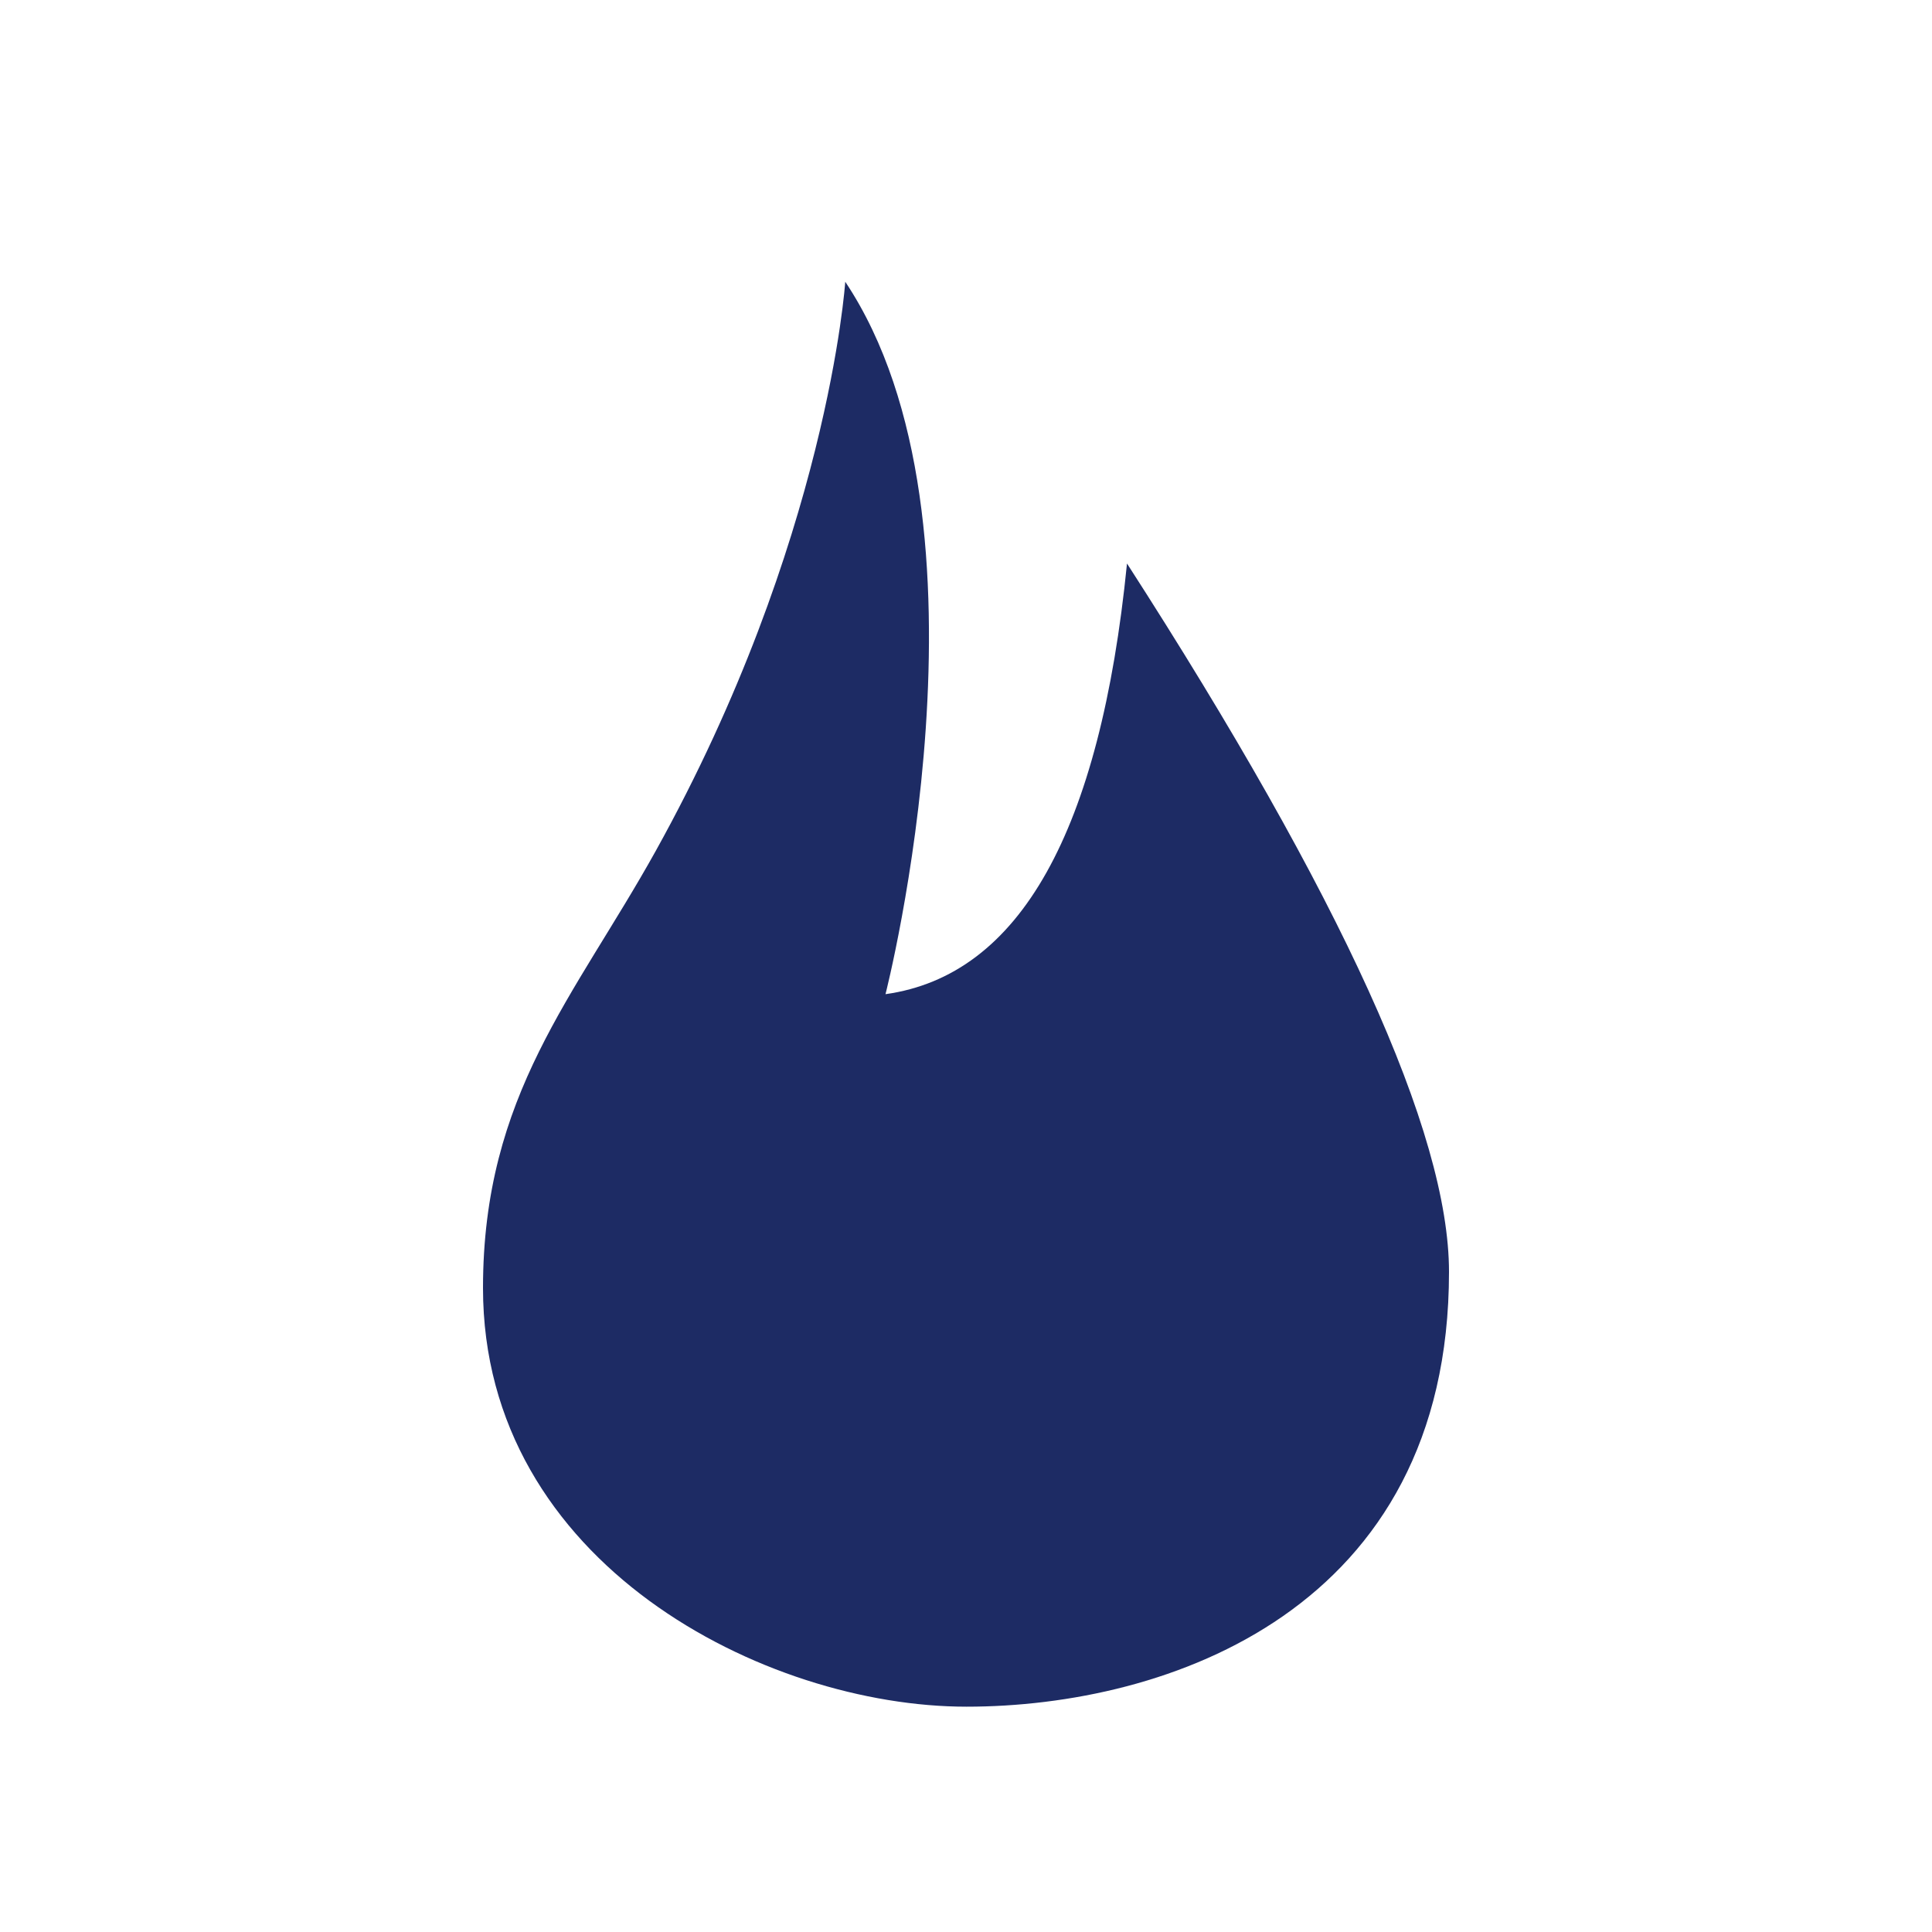
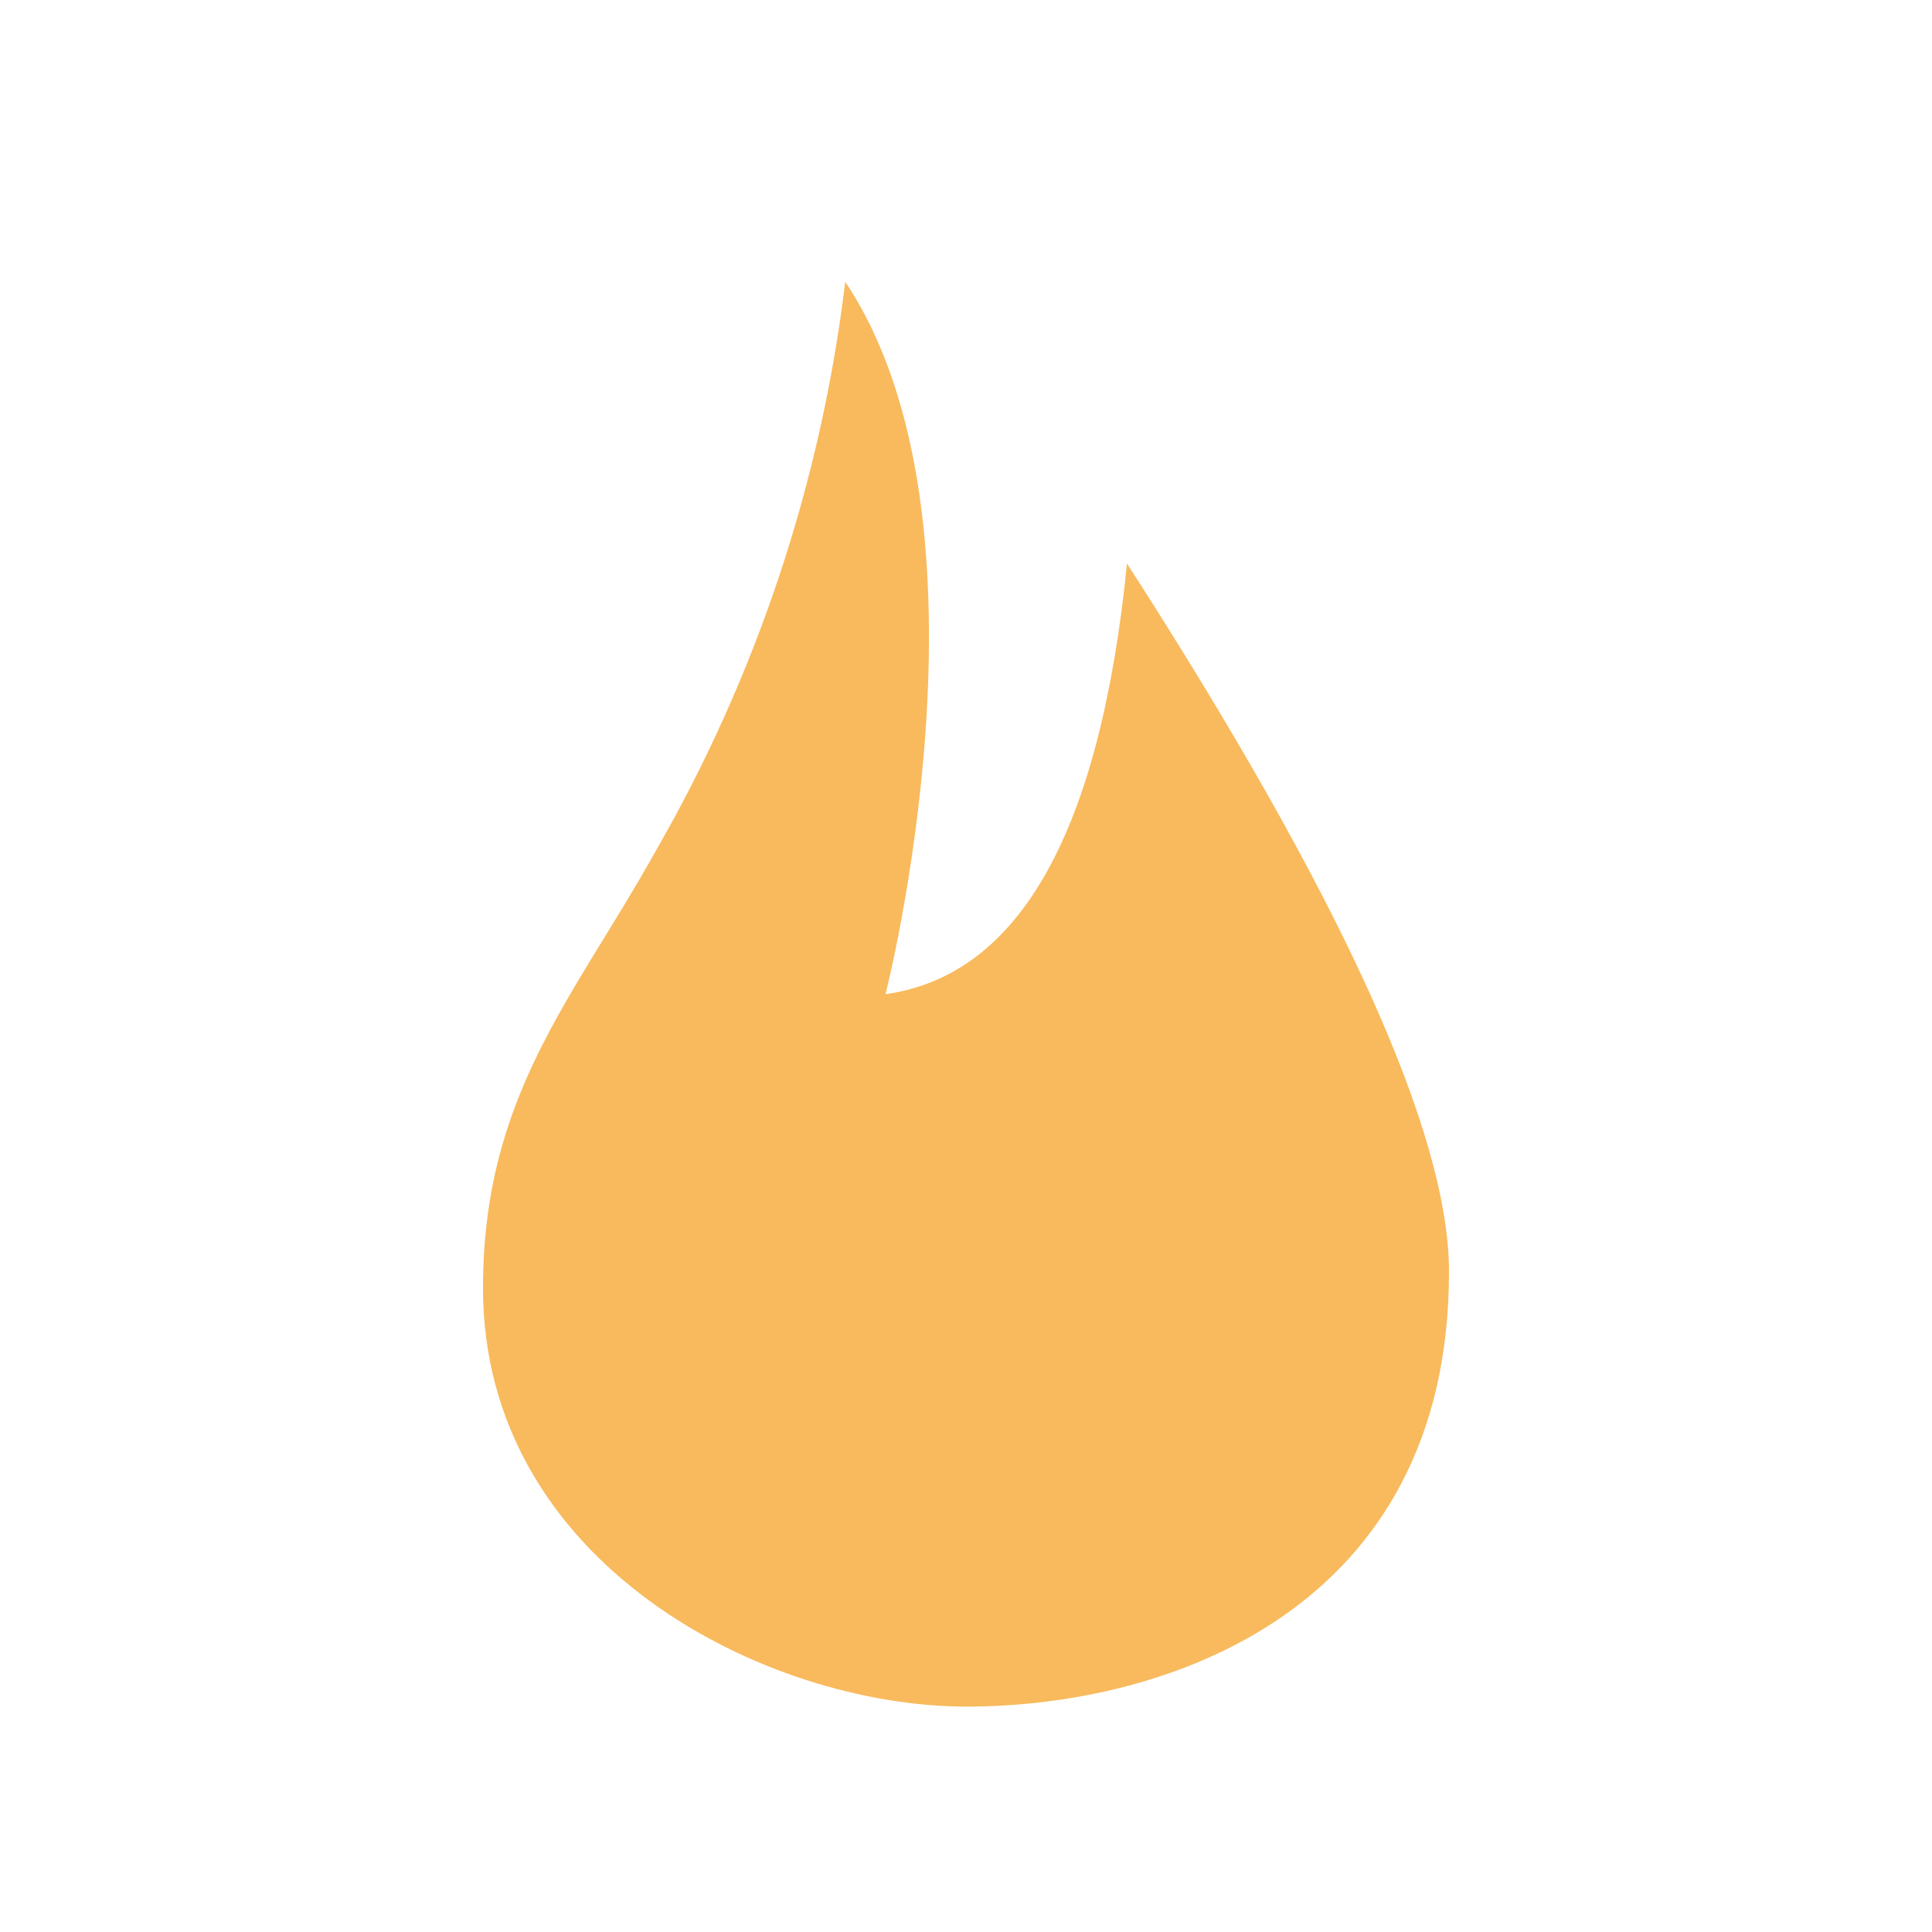
- <svg xmlns="http://www.w3.org/2000/svg" width="24px" height="24px" viewBox="0 0 24 24" version="1.1">
-   <defs />
-   <g id="Stockholm-icons-/-General-/-Fire" stroke="none" stroke-width="1" fill="none" fill-rule="evenodd">
-     <rect id="bound" x="0" y="0" width="24" height="24" />
-     <path d="M14,7 C13.667,10.333 12.667,12.117 11,12.35 C11,12.35 12.5,6.5 10.5,3.5 C10.5,3.5 10.288,6.714 8.145,10.572 C7.14,12.38 6,13.599 6,16 C6,19.429 9.511,21.201 12.006,21.201 C14.5,21.201 18,20.001 18,15.8 C18,14.073 16.667,11.14 14,7 Z" id="Path-17" fill="#1D2B64" />
-   </g>
+ <svg xmlns="http://www.w3.org/2000/svg" width="24" height="24" viewBox="0 0 24 24">
+   <rect width="24" height="24" fill="none" />
+   <path d="M14,7q-.5,5-3,5.35s1.5-5.85-.5-8.85a18.632,18.632,0,0,1-2.355,7.072C7.14,12.38,6,13.6,6,16c0,3.429,3.511,5.2,6.006,5.2S18,20,18,15.8Q18,13.21,14,7Z" fill="#f8ba5d" fill-rule="evenodd" />
</svg>
